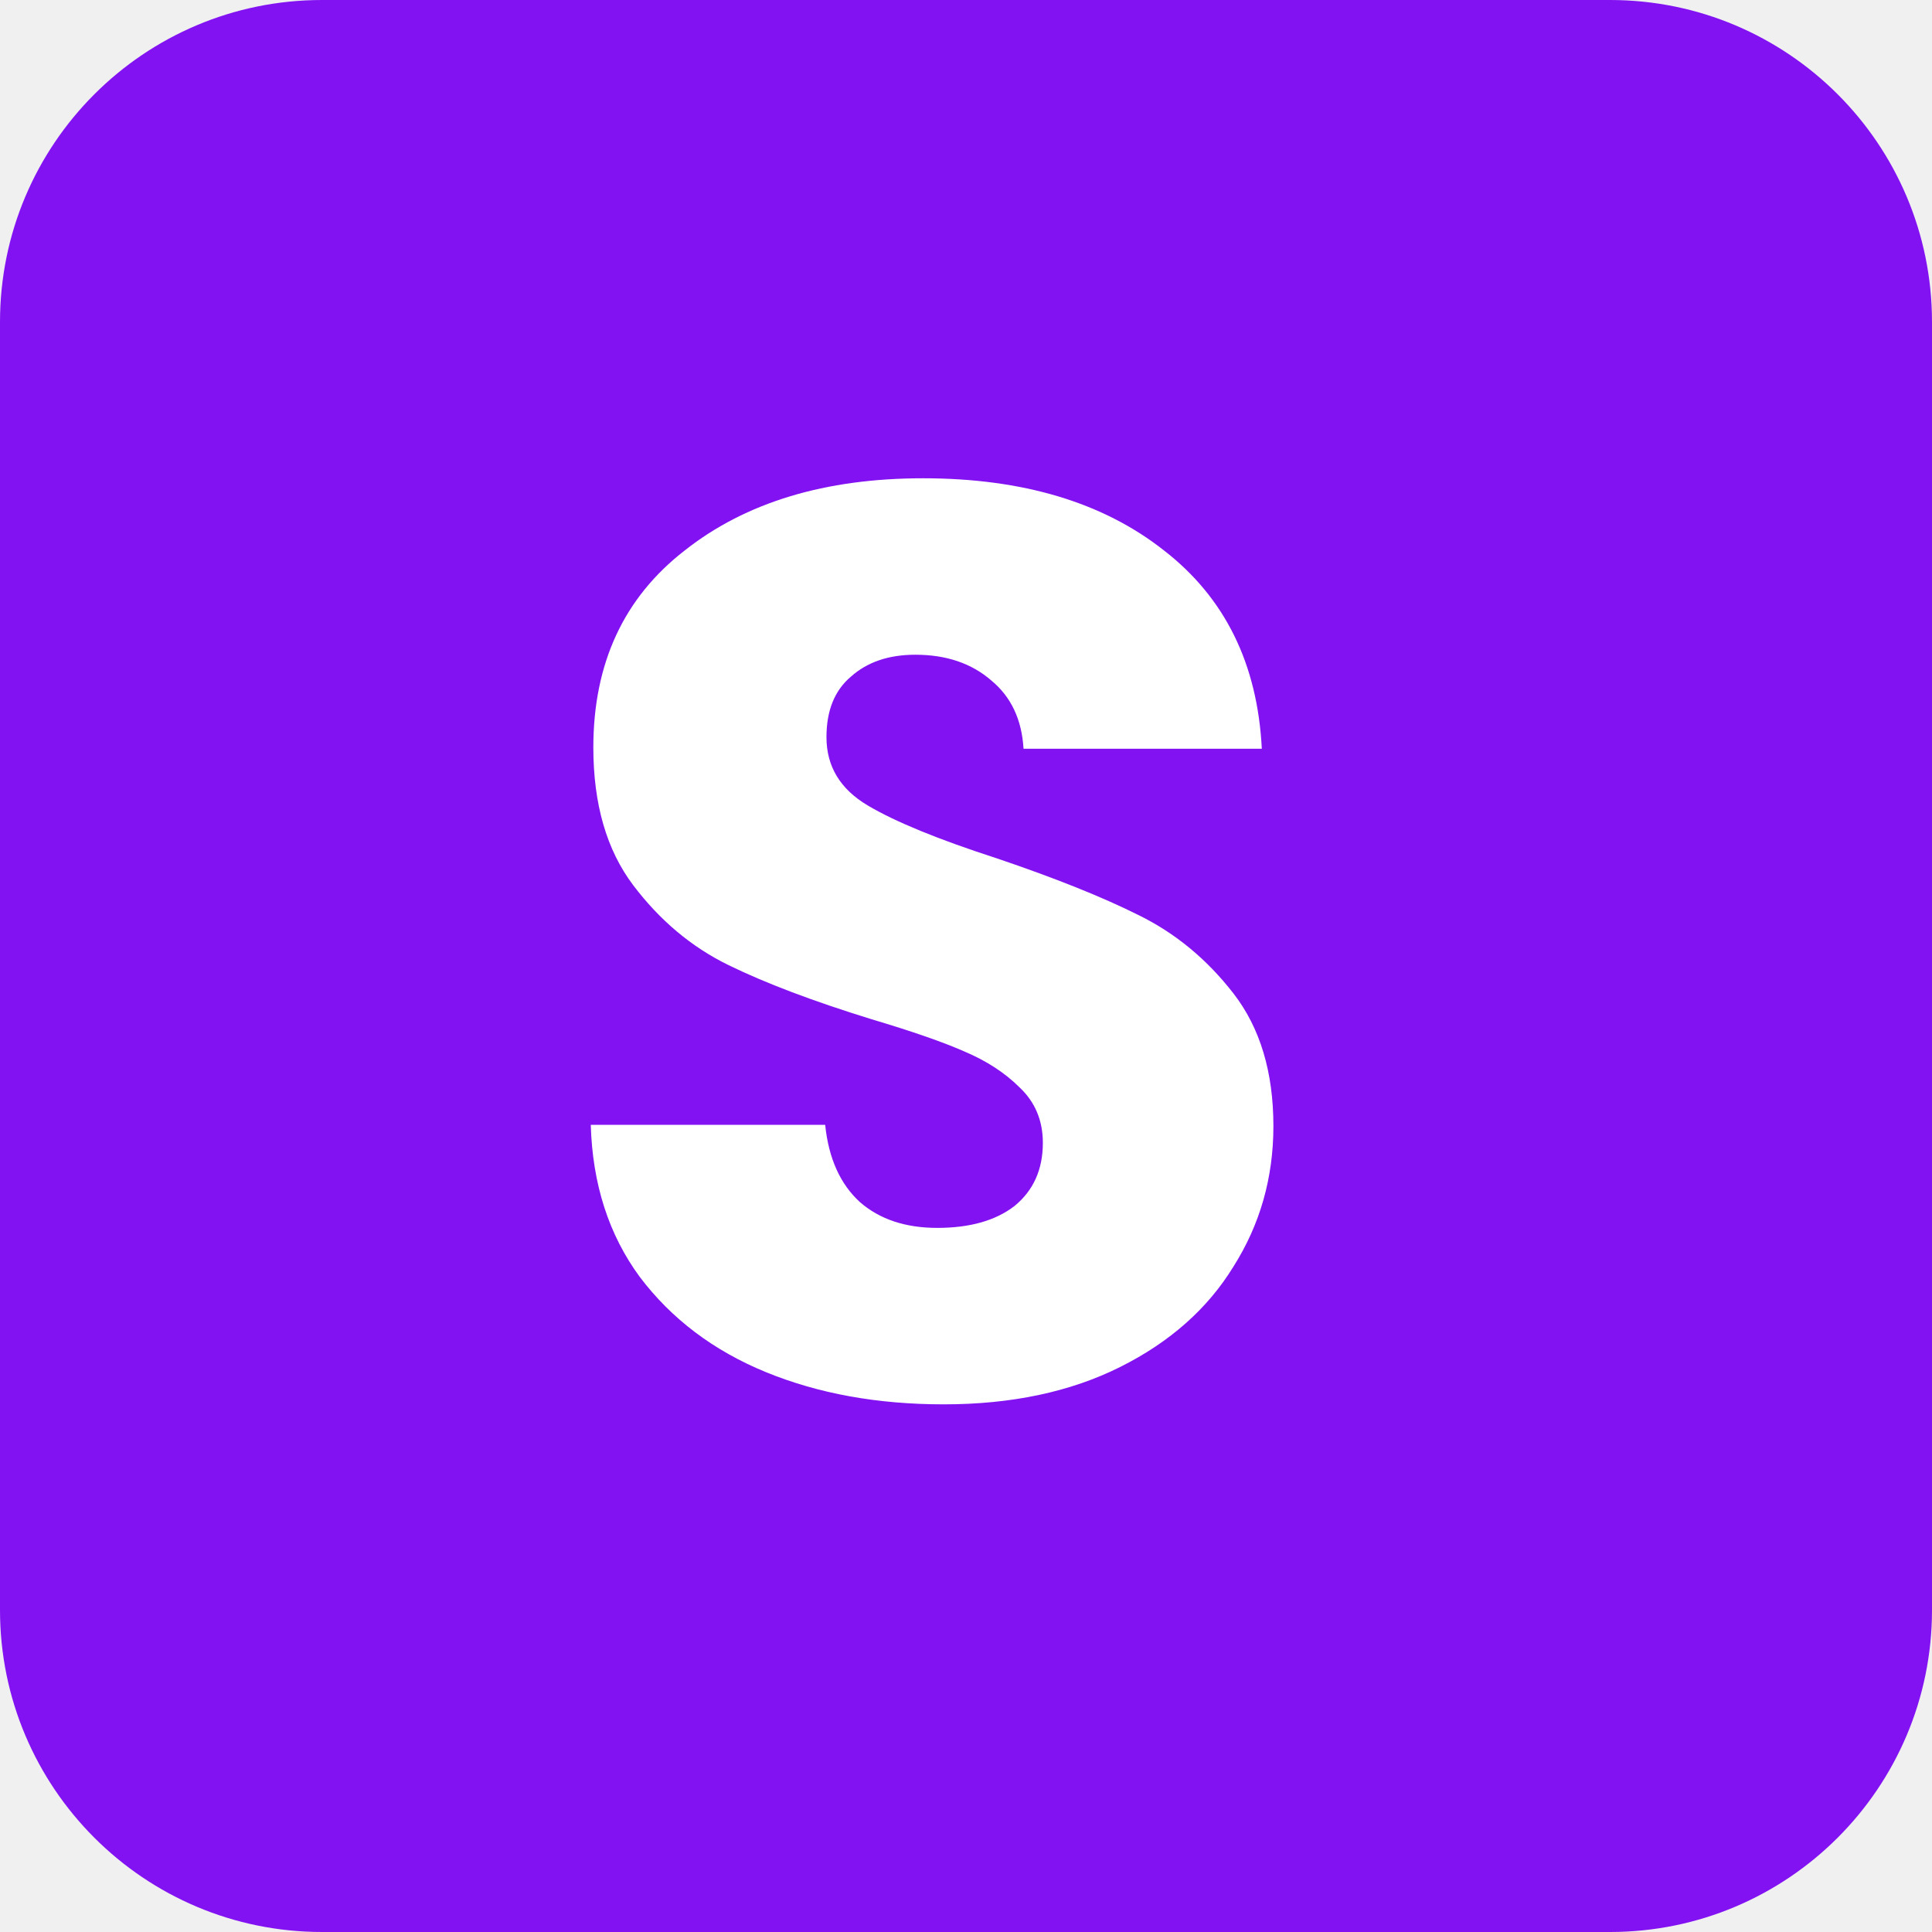
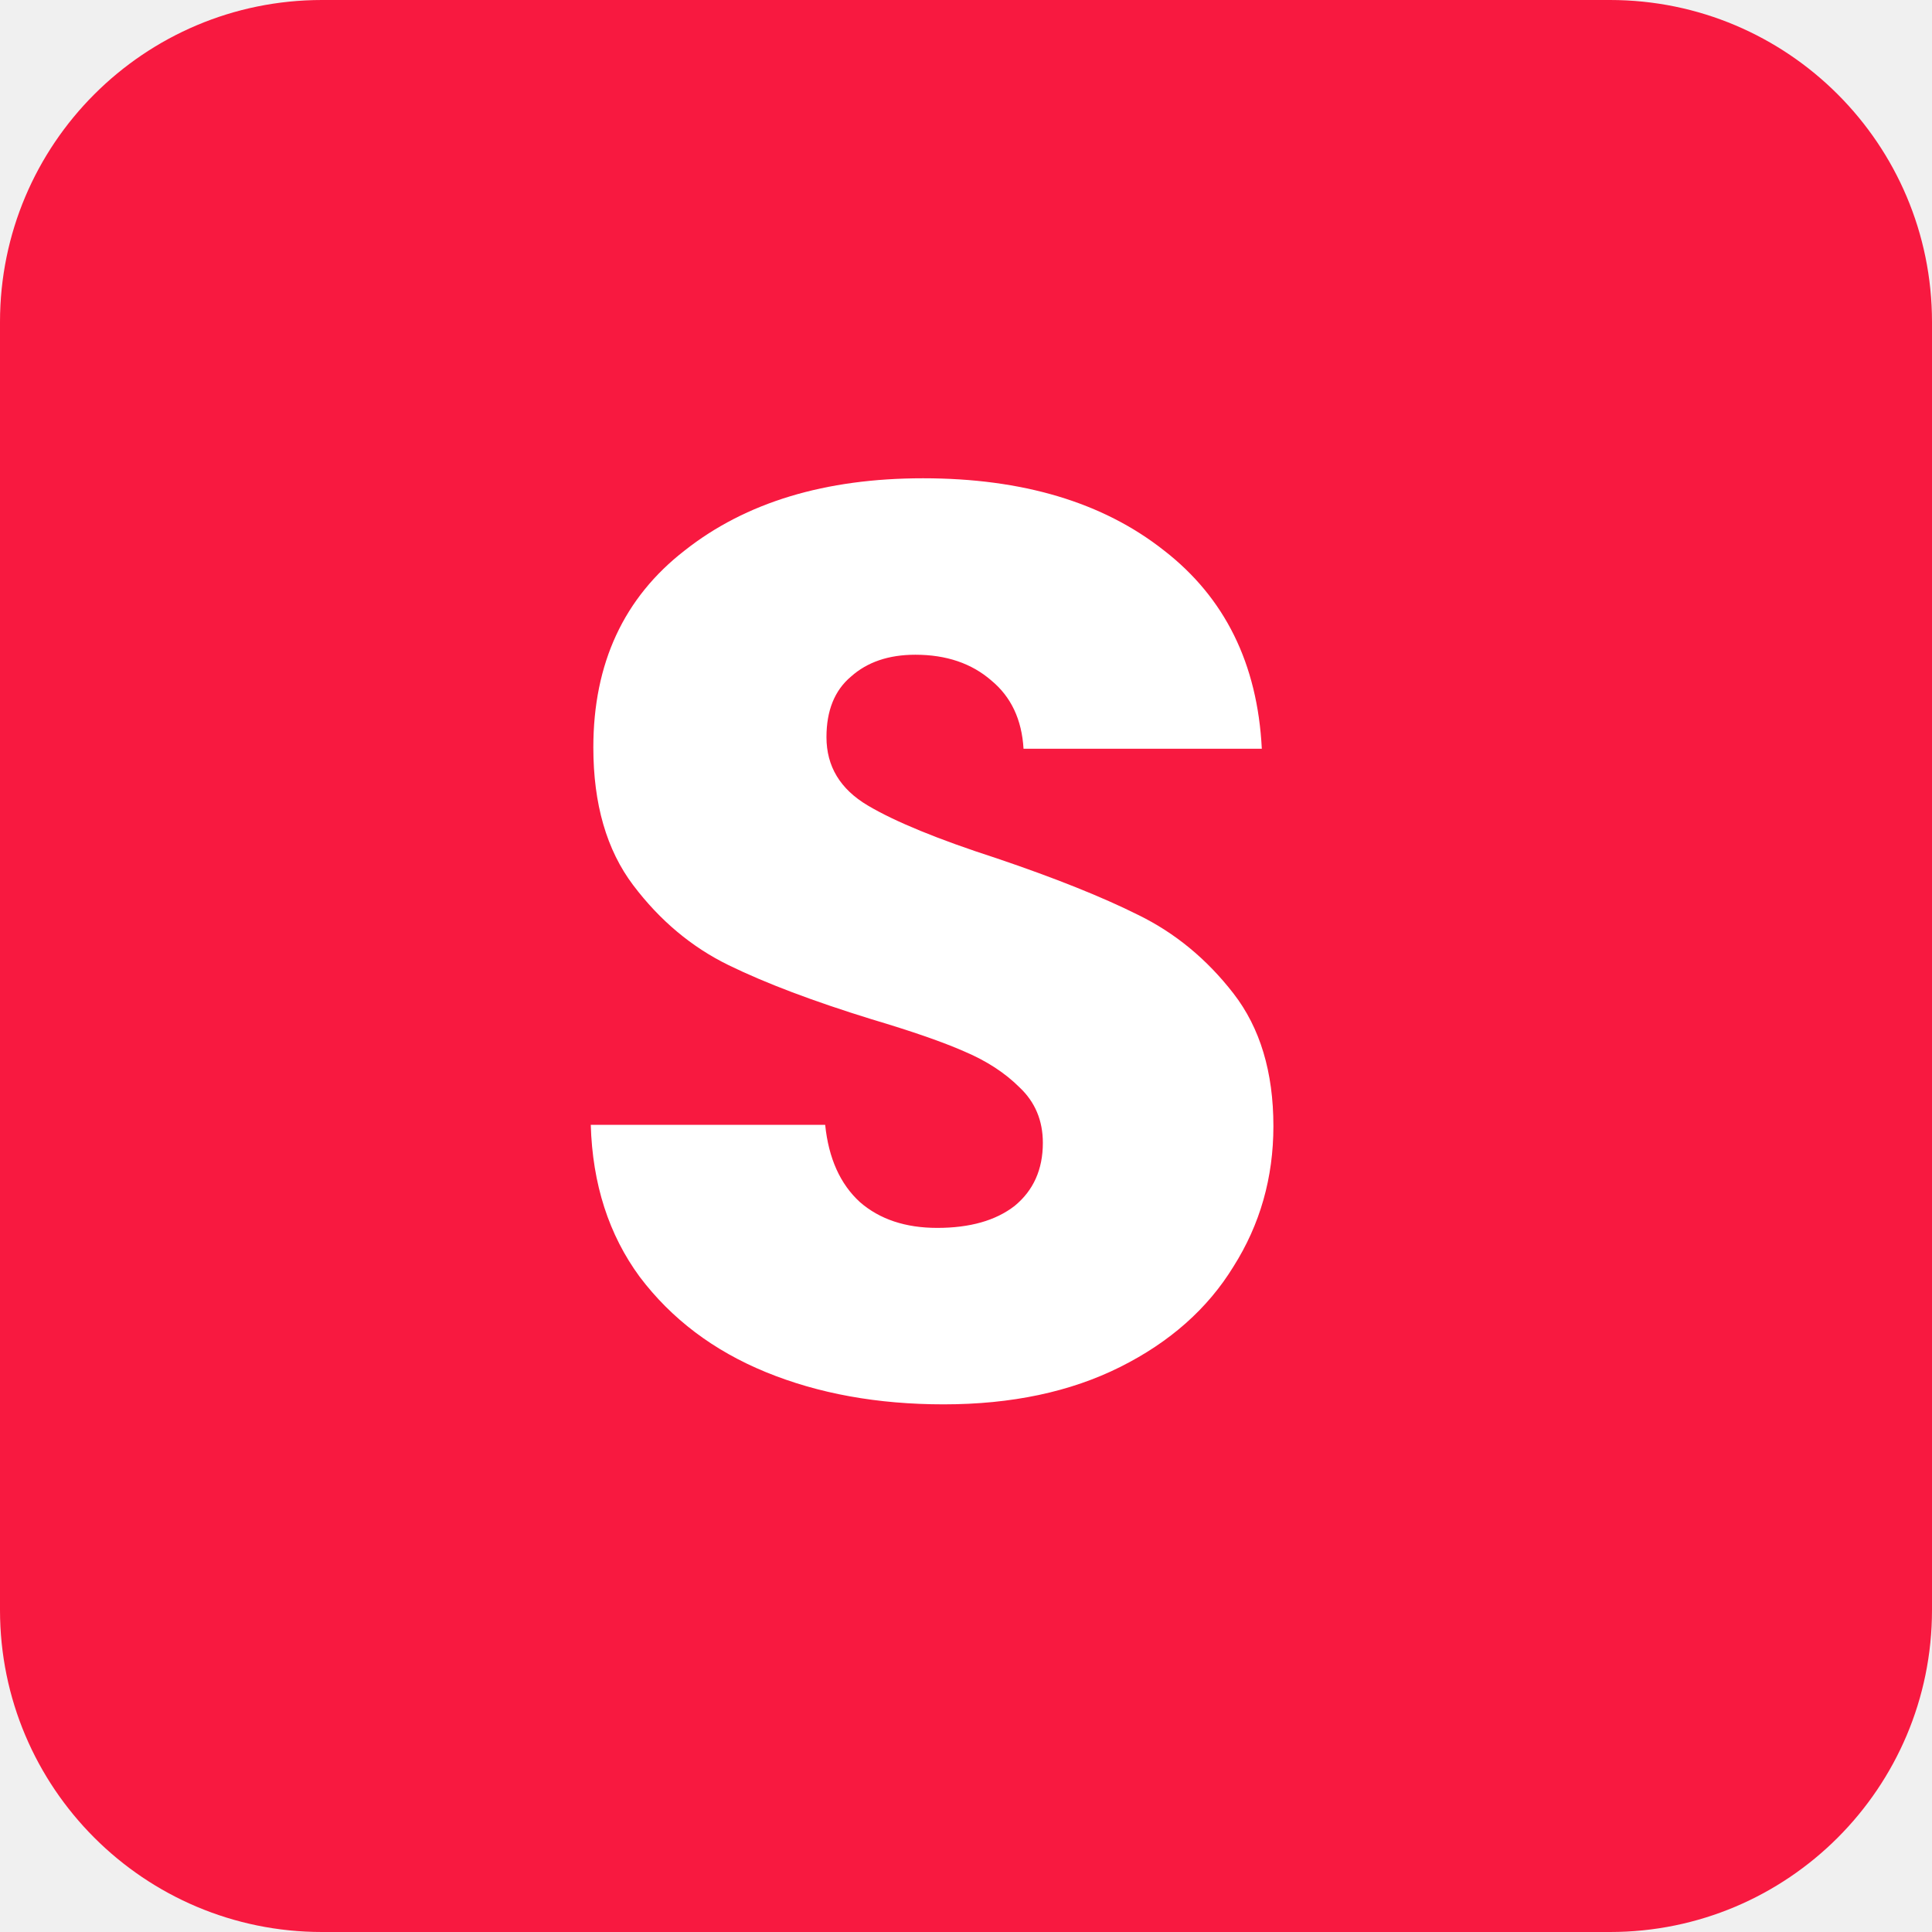
<svg xmlns="http://www.w3.org/2000/svg" width="36" height="36" viewBox="0 0 36 36" fill="none">
-   <rect width="36" height="36" rx="6" fill="#8212F2" />
+   <rect width="36" height="36" rx="6" fill="#F81940" />
  <path d="M17.584 26.168C16.352 26.168 15.248 25.968 14.272 25.568C13.296 25.168 12.512 24.576 11.92 23.792C11.344 23.008 11.04 22.064 11.008 20.96H15.376C15.44 21.584 15.656 22.064 16.024 22.4C16.392 22.72 16.872 22.88 17.464 22.88C18.072 22.88 18.552 22.744 18.904 22.472C19.256 22.184 19.432 21.792 19.432 21.296C19.432 20.88 19.288 20.536 19 20.264C18.728 19.992 18.384 19.768 17.968 19.592C17.568 19.416 16.992 19.216 16.24 18.992C15.152 18.656 14.264 18.32 13.576 17.984C12.888 17.648 12.296 17.152 11.8 16.496C11.304 15.84 11.056 14.984 11.056 13.928C11.056 12.36 11.624 11.136 12.76 10.256C13.896 9.36 15.376 8.912 17.2 8.912C19.056 8.912 20.552 9.36 21.688 10.256C22.824 11.136 23.432 12.368 23.512 13.952H19.072C19.04 13.408 18.84 12.984 18.472 12.68C18.104 12.36 17.632 12.2 17.056 12.2C16.56 12.2 16.16 12.336 15.856 12.608C15.552 12.864 15.4 13.24 15.4 13.736C15.4 14.28 15.656 14.704 16.168 15.008C16.68 15.312 17.48 15.64 18.568 15.992C19.656 16.36 20.536 16.712 21.208 17.048C21.896 17.384 22.488 17.872 22.984 18.512C23.48 19.152 23.728 19.976 23.728 20.984C23.728 21.944 23.48 22.816 22.984 23.6C22.504 24.384 21.8 25.008 20.872 25.472C19.944 25.936 18.848 26.168 17.584 26.168Z" fill="white" />
  <defs>
    <linearGradient id="paint0_linear" x1="17.5" y1="0" x2="17.5" y2="36" gradientUnits="userSpaceOnUse">
      <stop stop-color="#6E6E7E" />
      <stop offset="1" stop-color="#666270" />
    </linearGradient>
  </defs>
</svg>
